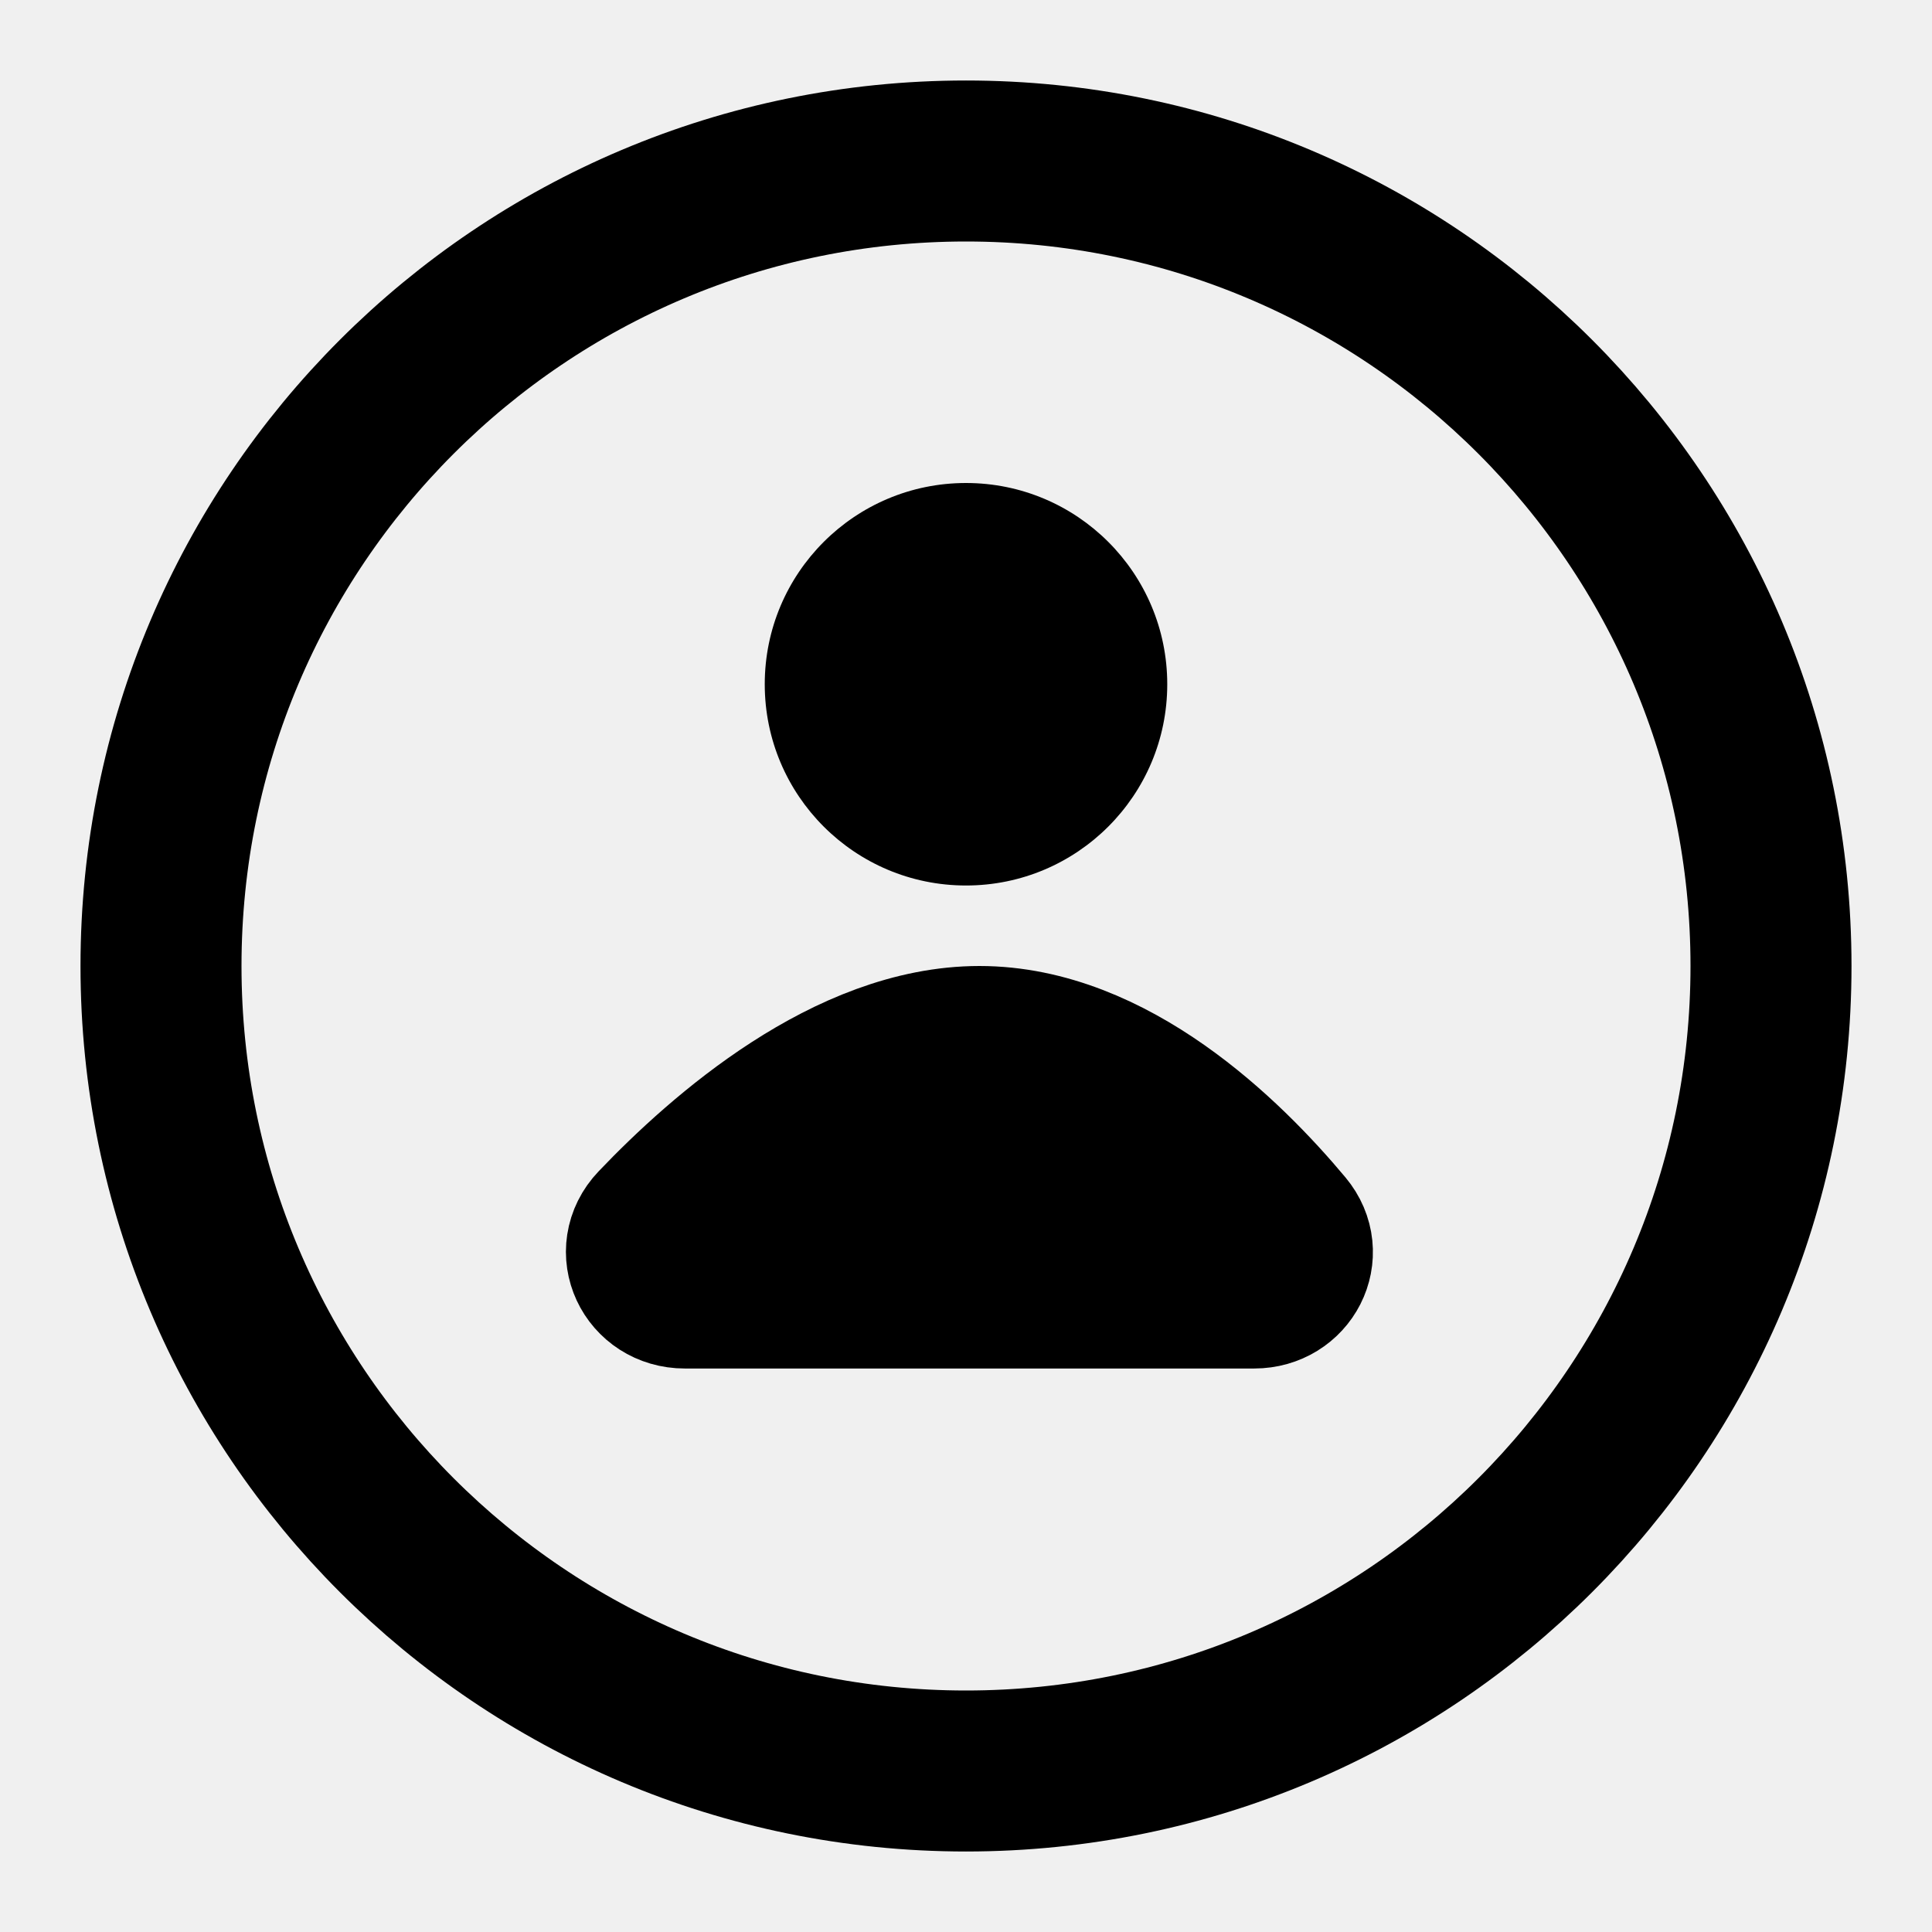
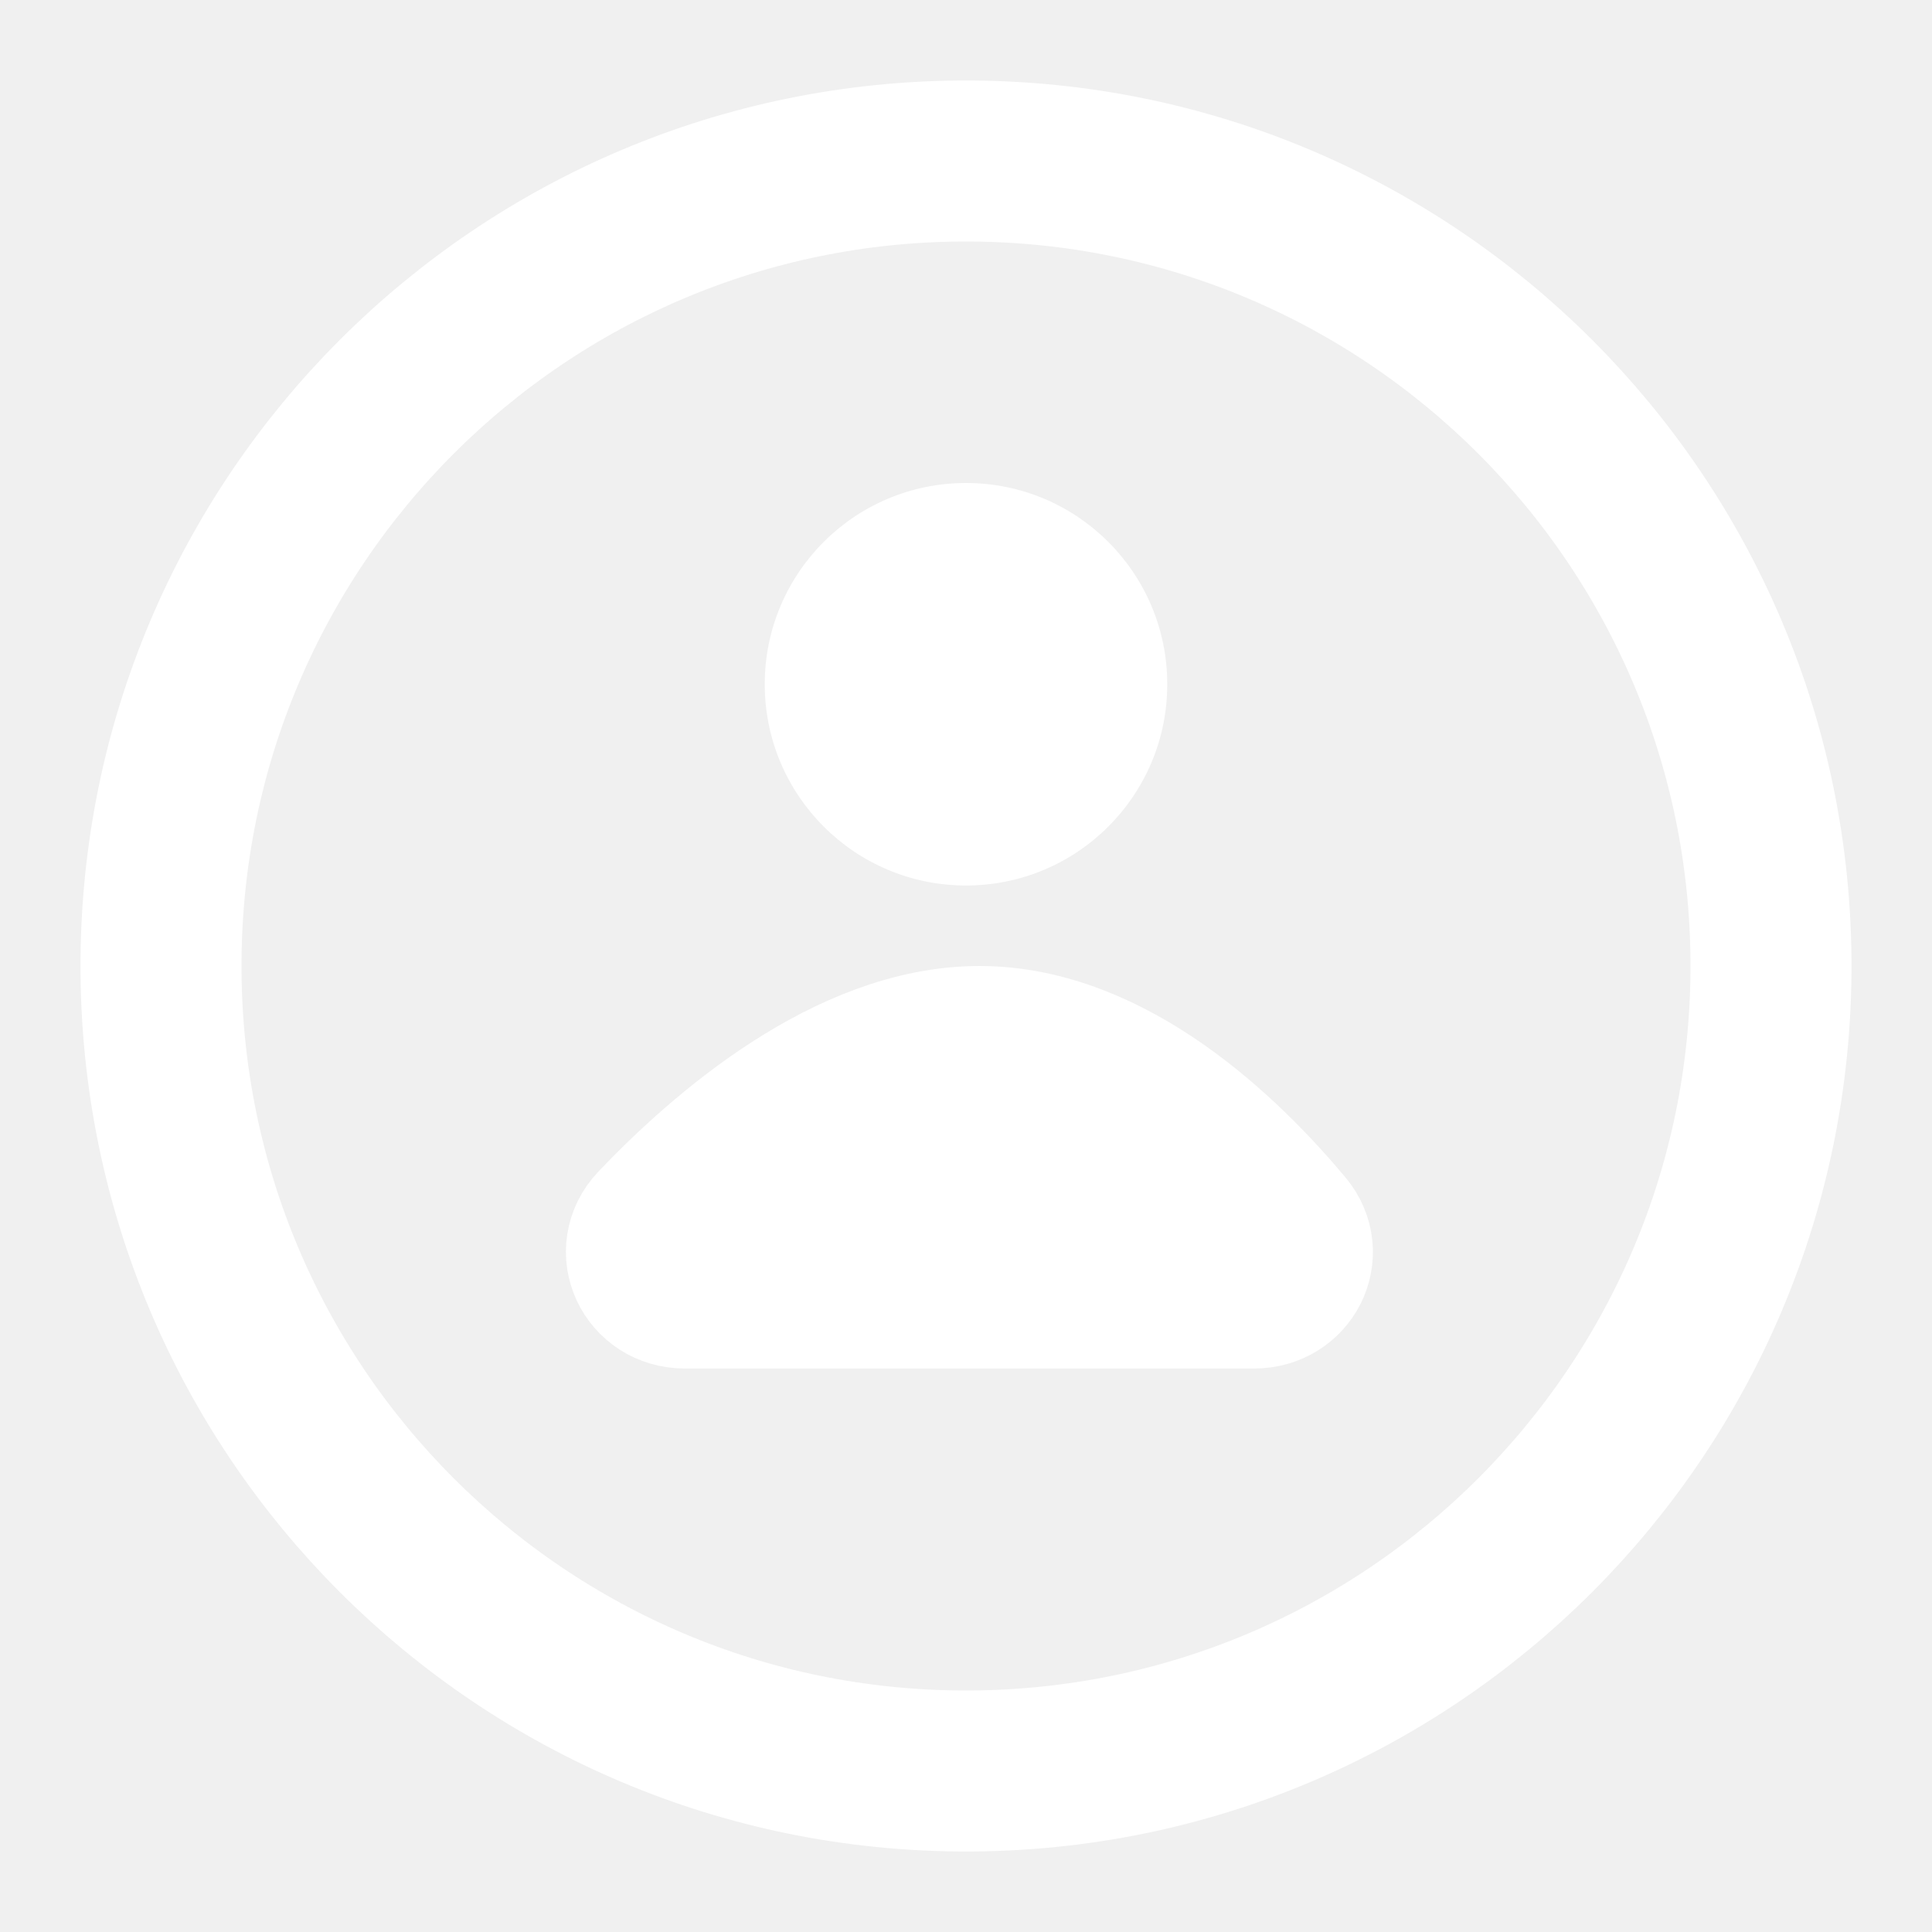
<svg xmlns="http://www.w3.org/2000/svg" width="800px" height="800px" viewBox="0 0 24 24" fill="none">
-   <path d="M14.5 8.5C14.5 9.881 13.381 11 12 11C10.619 11 9.5 9.881 9.5 8.5C9.5 7.119 10.619 6 12 6C13.381 6 14.5 7.119 14.5 8.5Z" fill="#000000" />
-   <path d="M15.581 16H8.506C8.093 16 7.874 15.541 8.159 15.242C9.006 14.353 10.559 13 12.167 13C13.79 13 15.205 14.38 15.947 15.268C16.201 15.572 15.977 16 15.581 16Z" fill="#000000" stroke="#000000" stroke-width="2" stroke-linecap="round" stroke-linejoin="round" />
-   <circle cx="12" cy="12" r="10" stroke="#000000" stroke-width="2" />
+   <path d="M14.5 8.5C14.5 9.881 13.381 11 12 11C10.619 11 9.5 9.881 9.5 8.5C9.5 7.119 10.619 6 12 6C13.381 6 14.5 7.119 14.5 8.5Z" fill="#FFFFFF" />
+   <path d="M15.581 16H8.506C8.093 16 7.874 15.541 8.159 15.242C9.006 14.353 10.559 13 12.167 13C13.79 13 15.205 14.38 15.947 15.268C16.201 15.572 15.977 16 15.581 16Z" fill="#FFFFFF" stroke="#FFFFFF" stroke-width="2" stroke-linecap="round" stroke-linejoin="round" />
+   <circle cx="12" cy="12" r="10" stroke="#FFFFFF" stroke-width="2" />
</svg>
